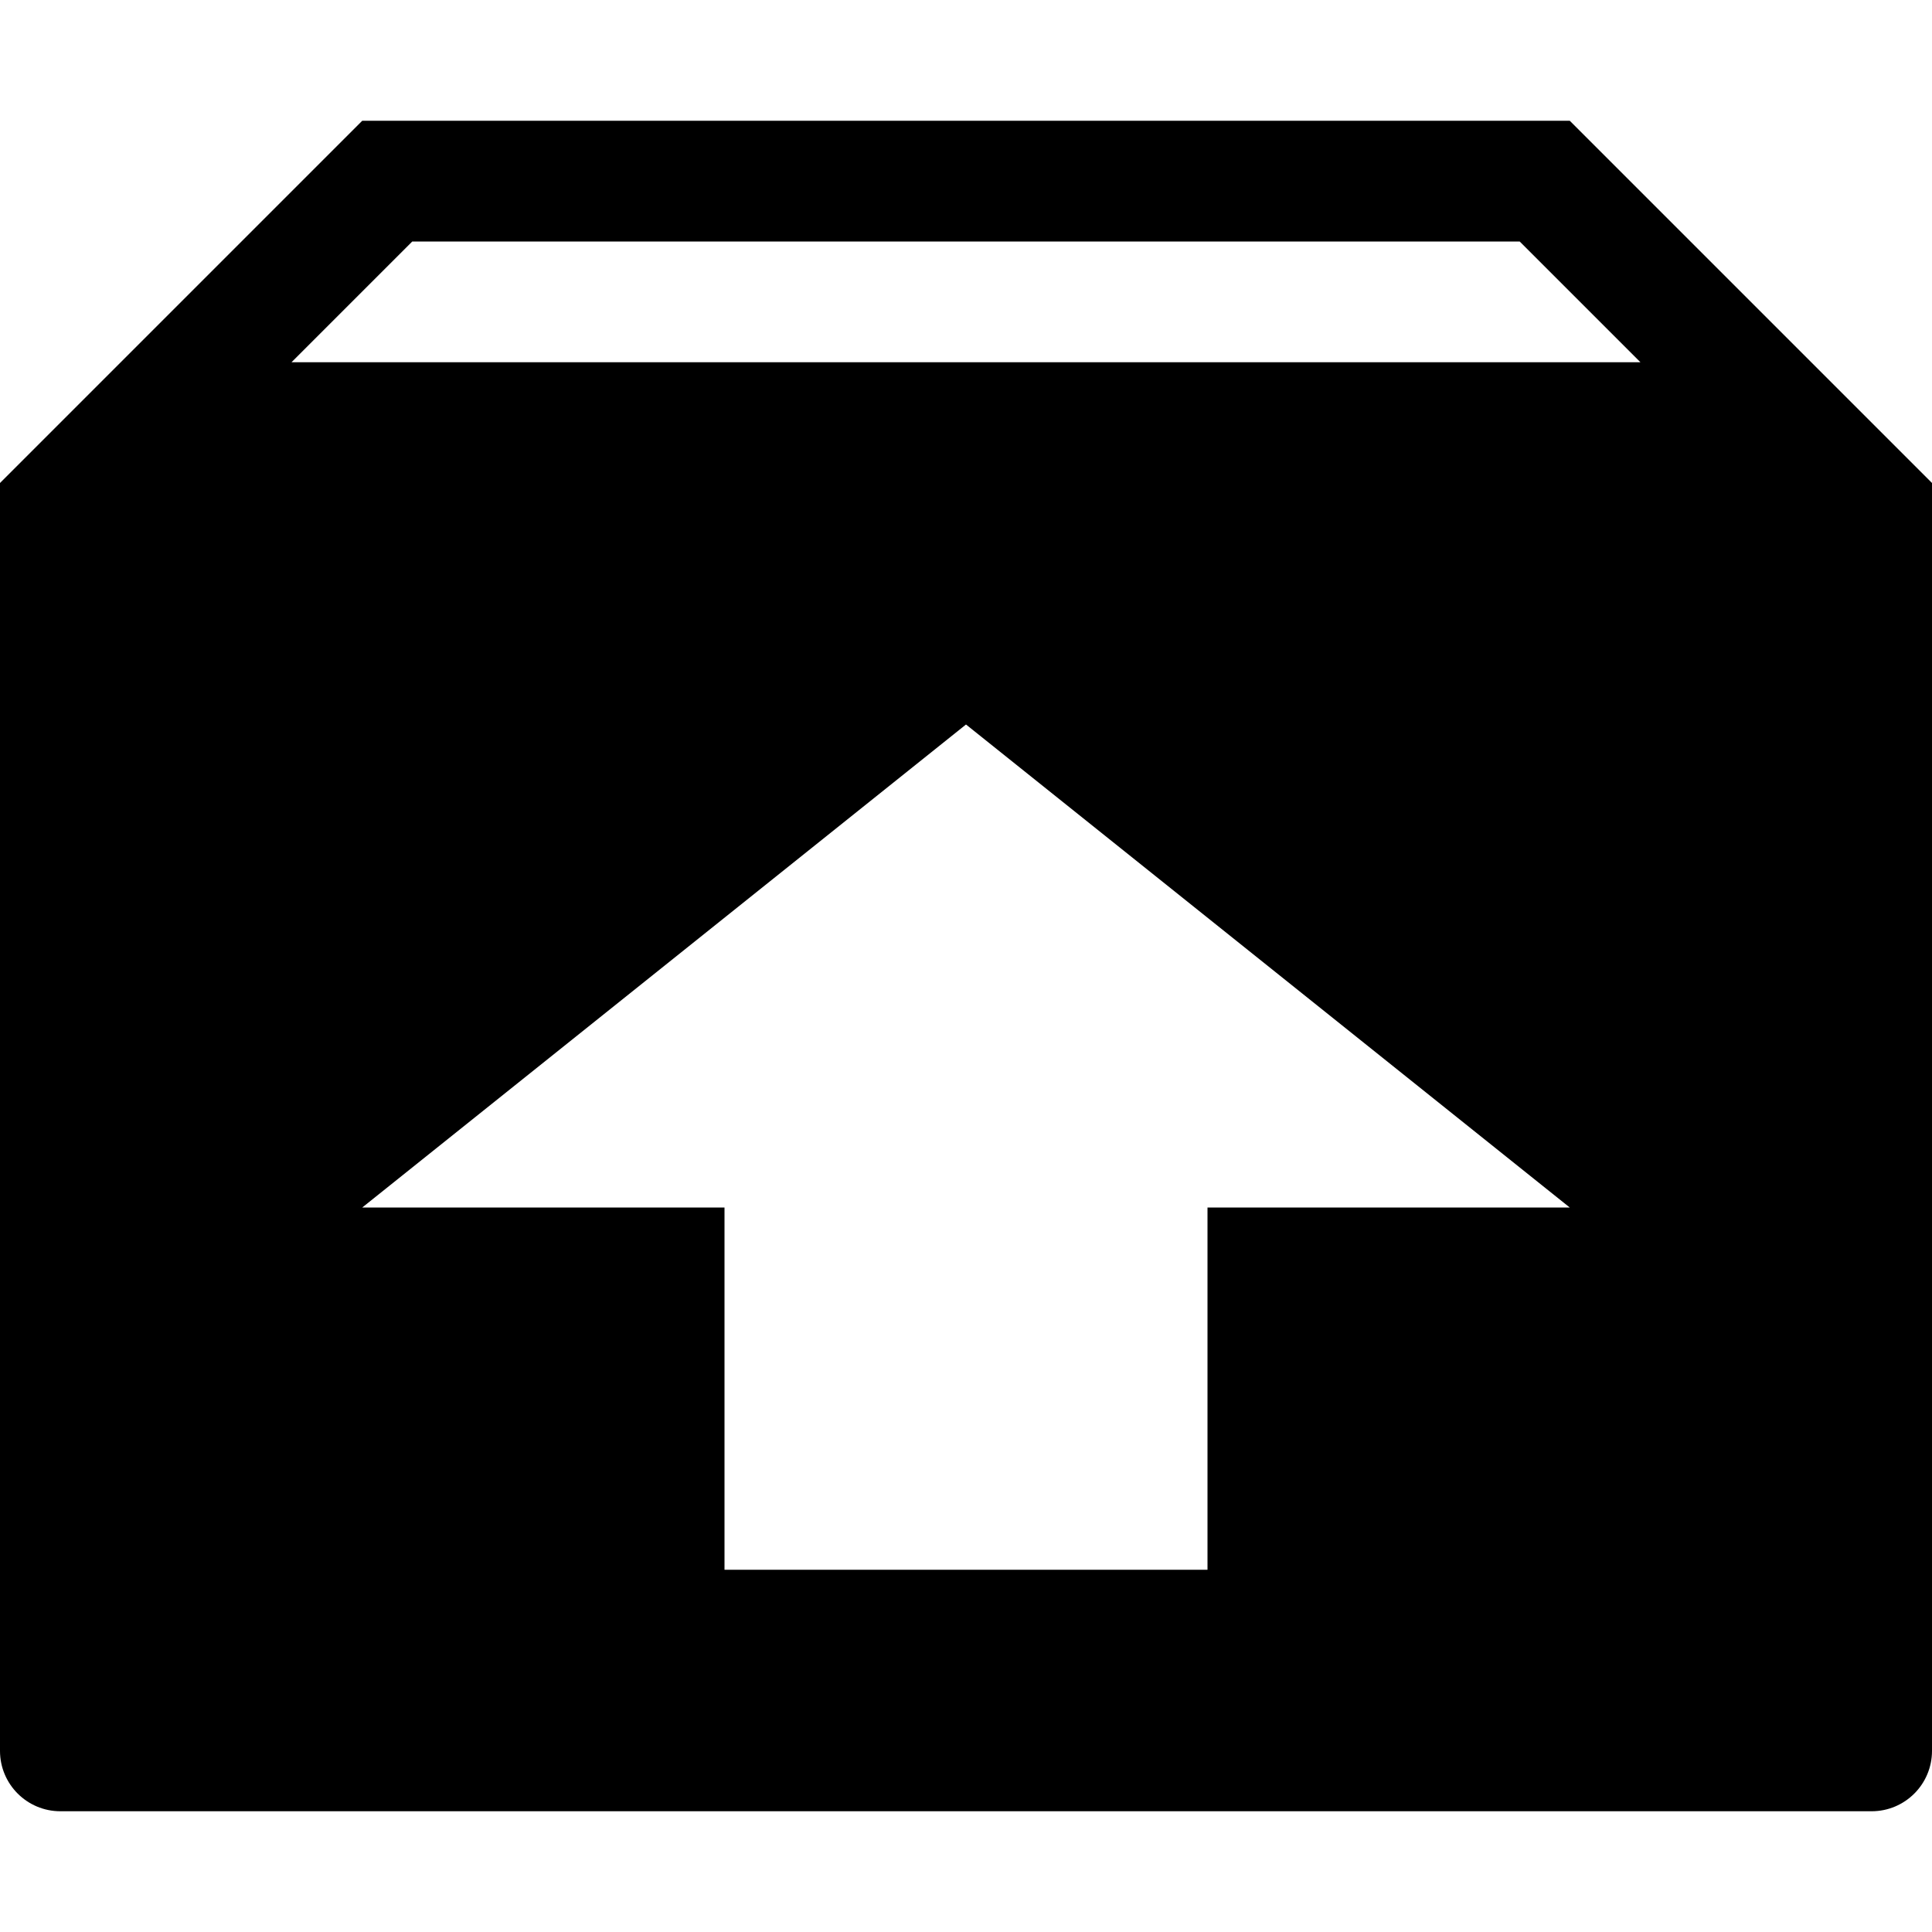
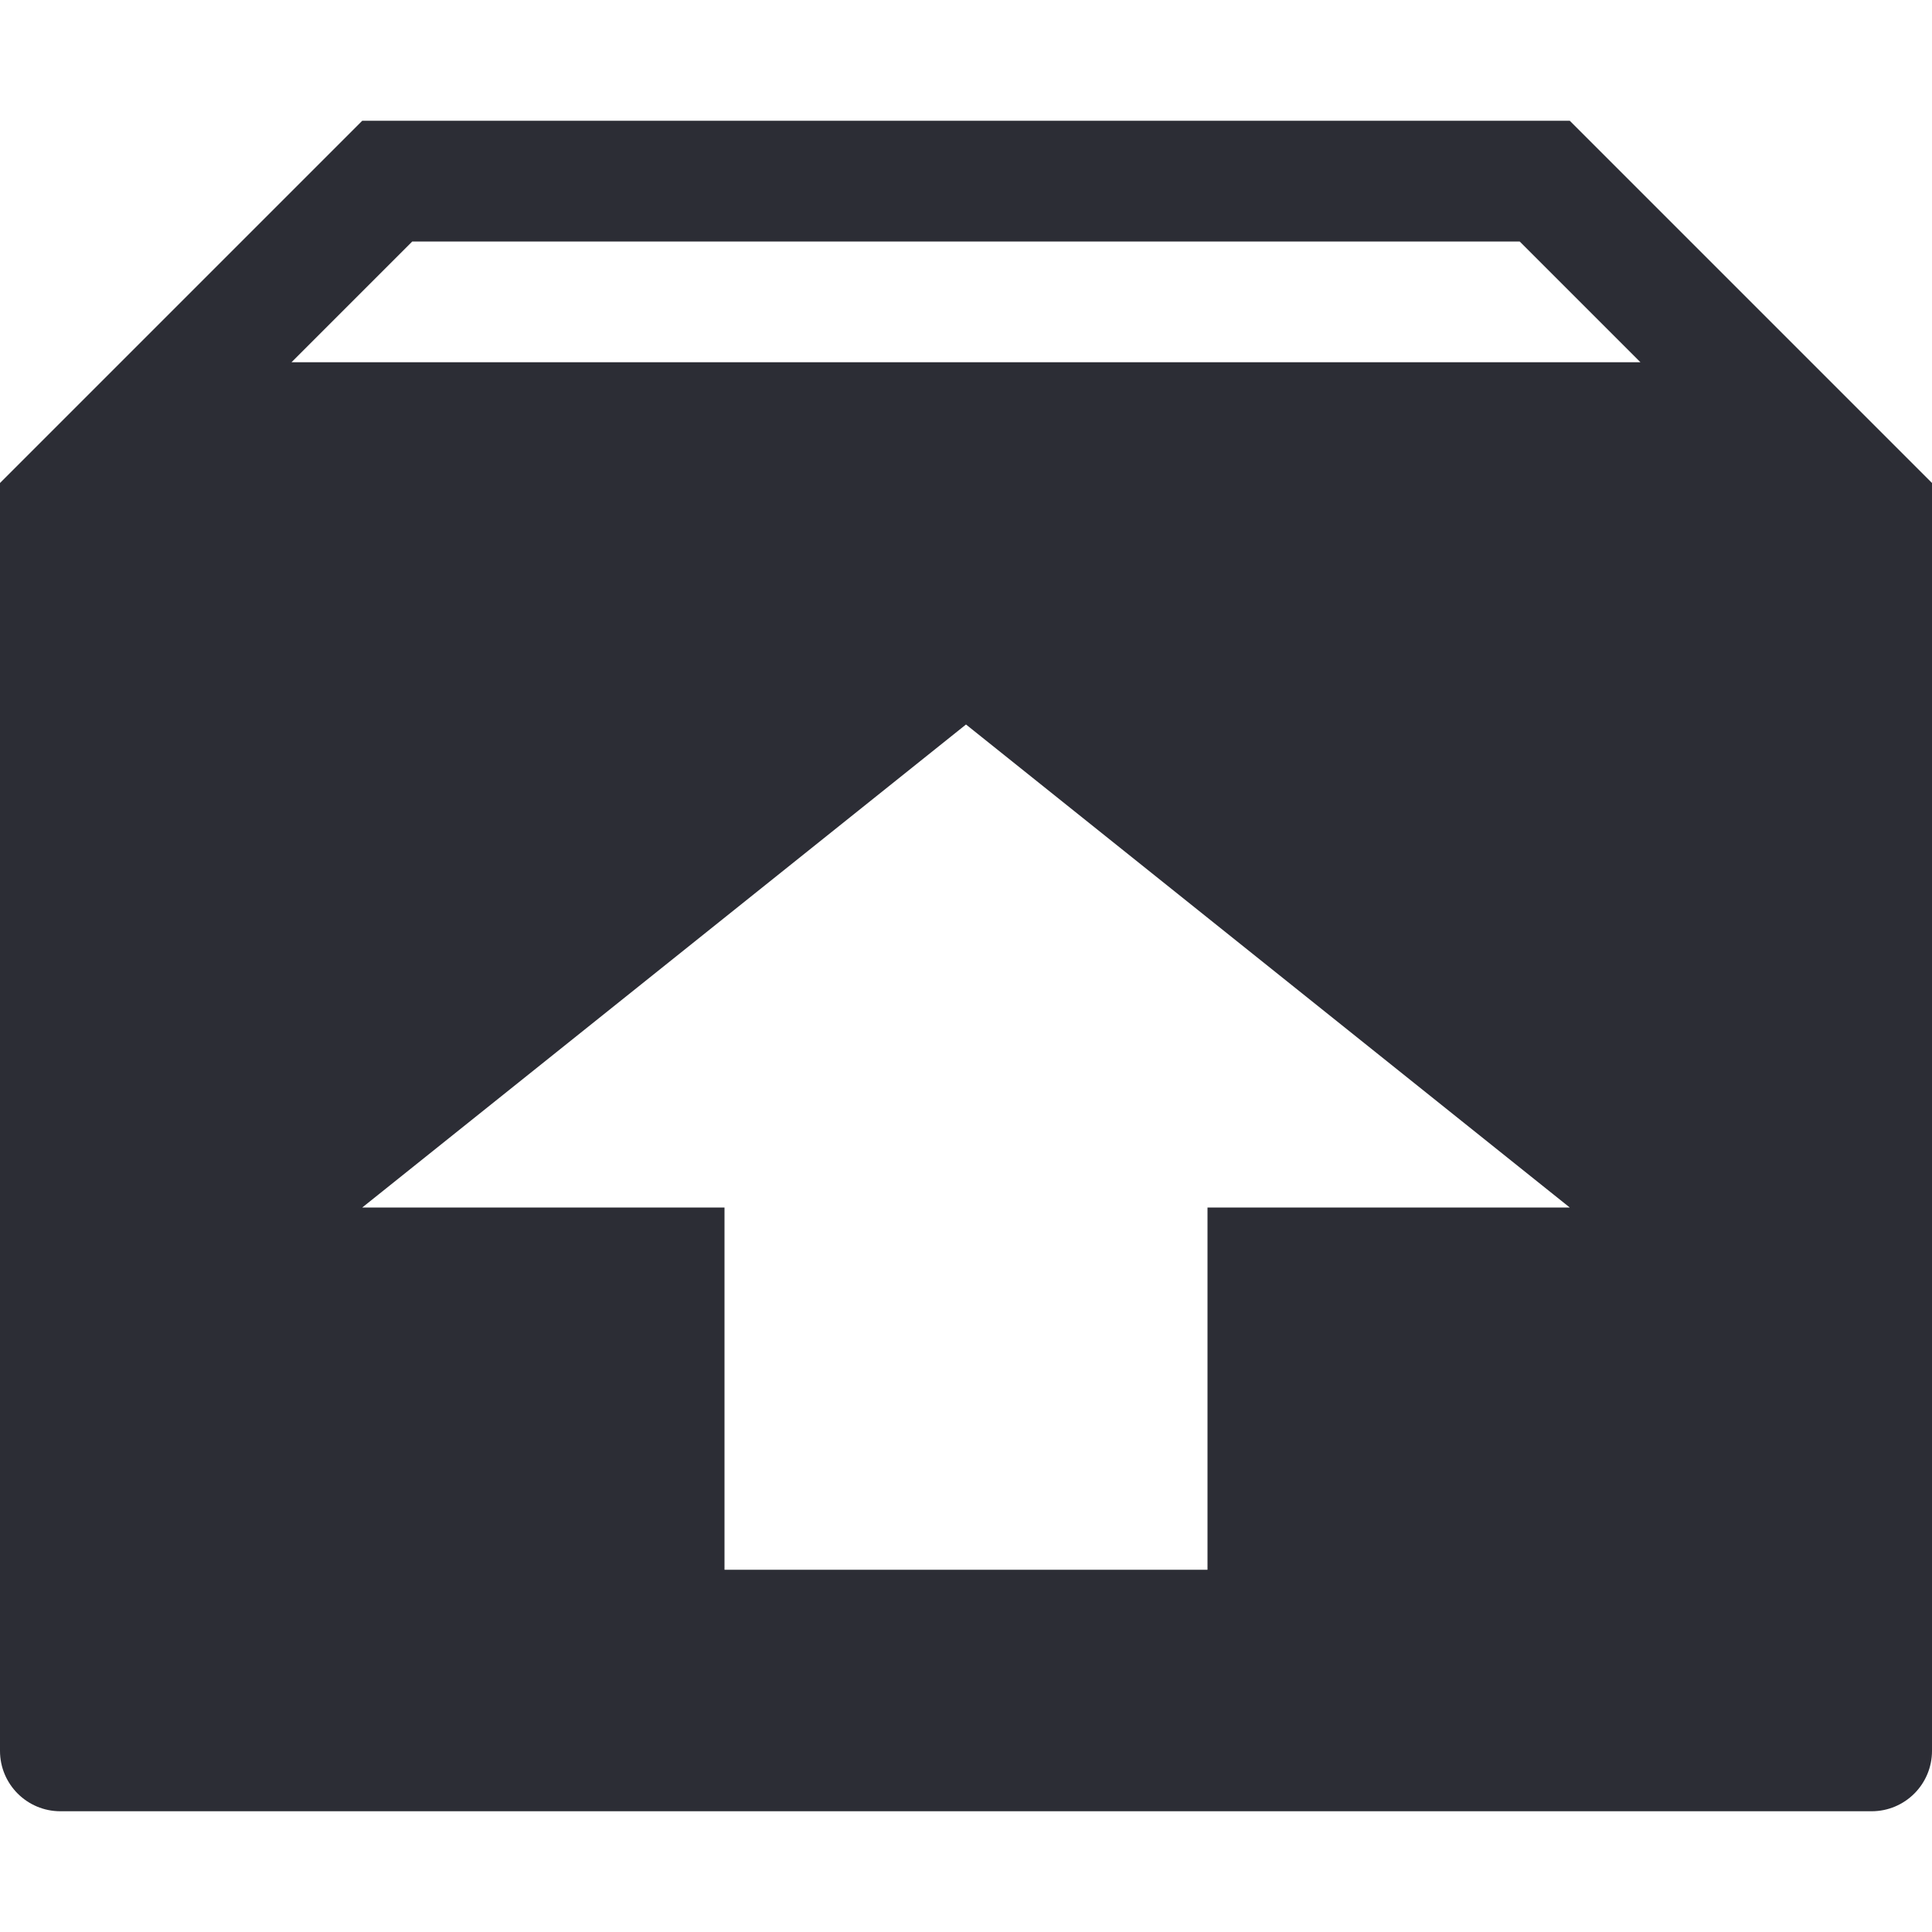
- <svg xmlns="http://www.w3.org/2000/svg" width="32" height="32">
+ <svg xmlns="http://www.w3.org/2000/svg" width="32" height="32" fill="#2C2D35">
  <path d="M26 2H6L0 8v21a1 1 0 0 0 1 1h30a1 1 0 0 0 1-1V8l-6-6zm-6 18v6h-8v-6H6l10-8 10 8h-6zM4.828 6l2-2h18.343l2 2H4.828z" />
</svg>
